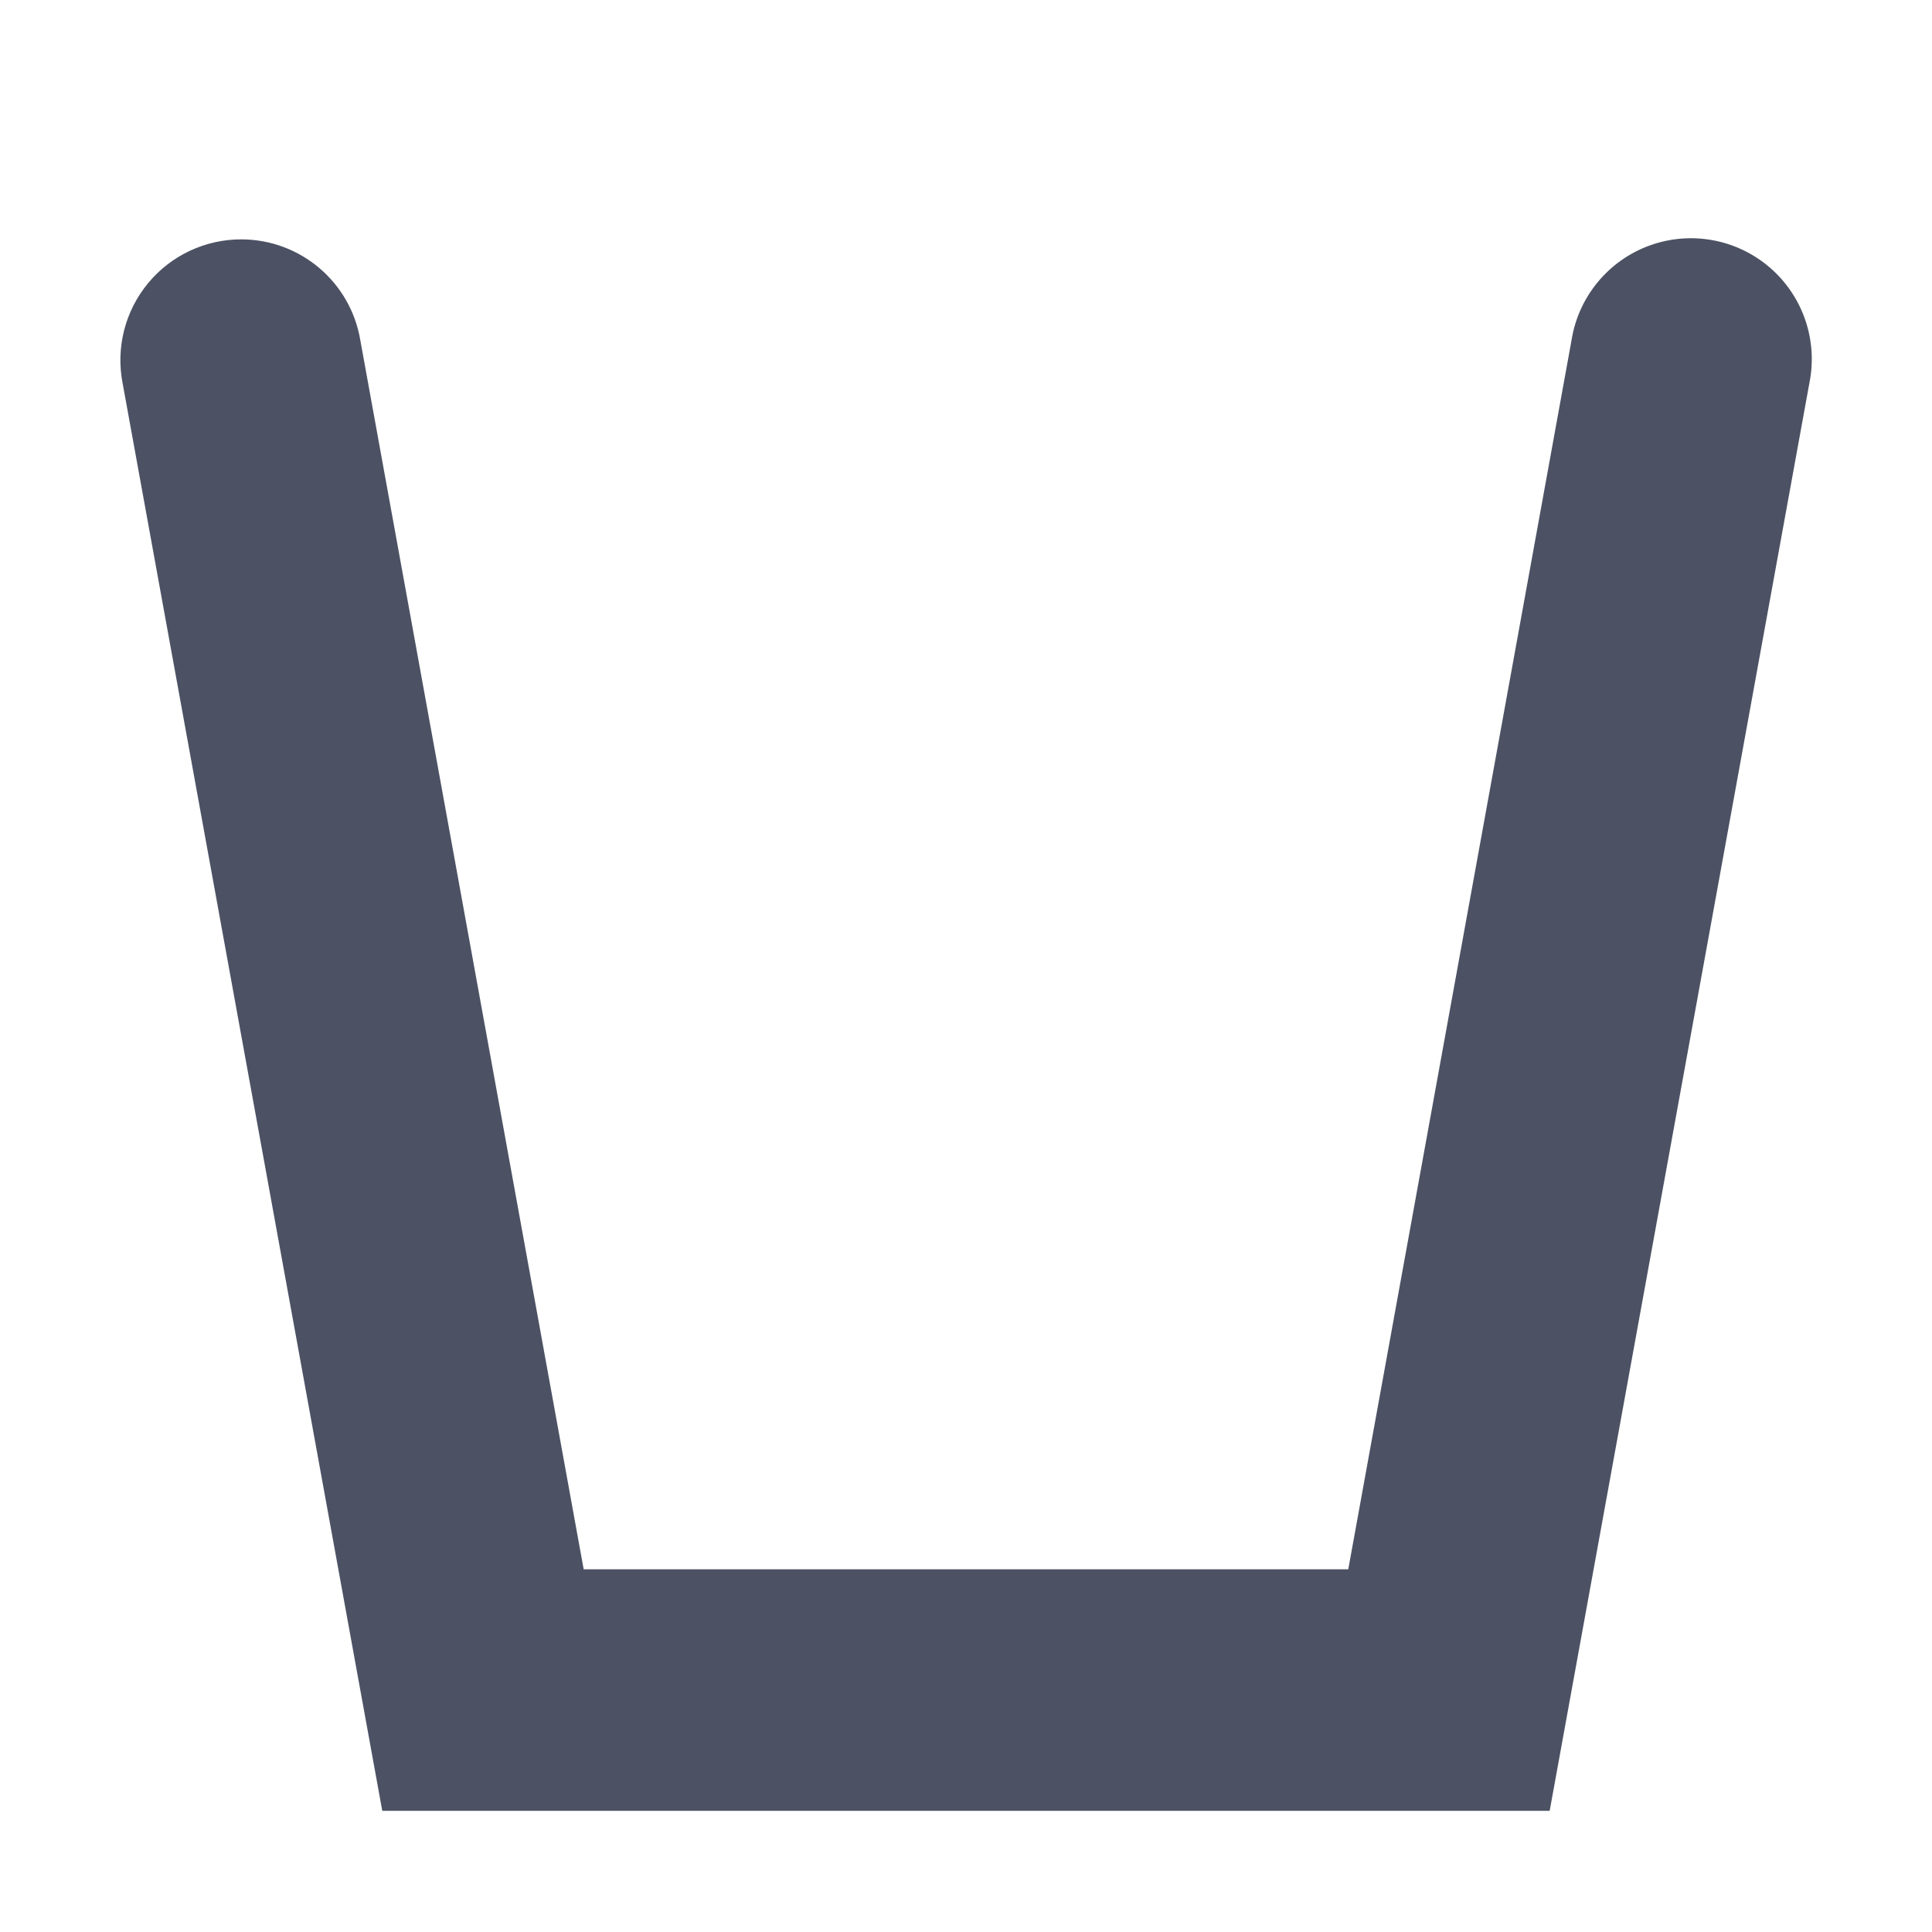
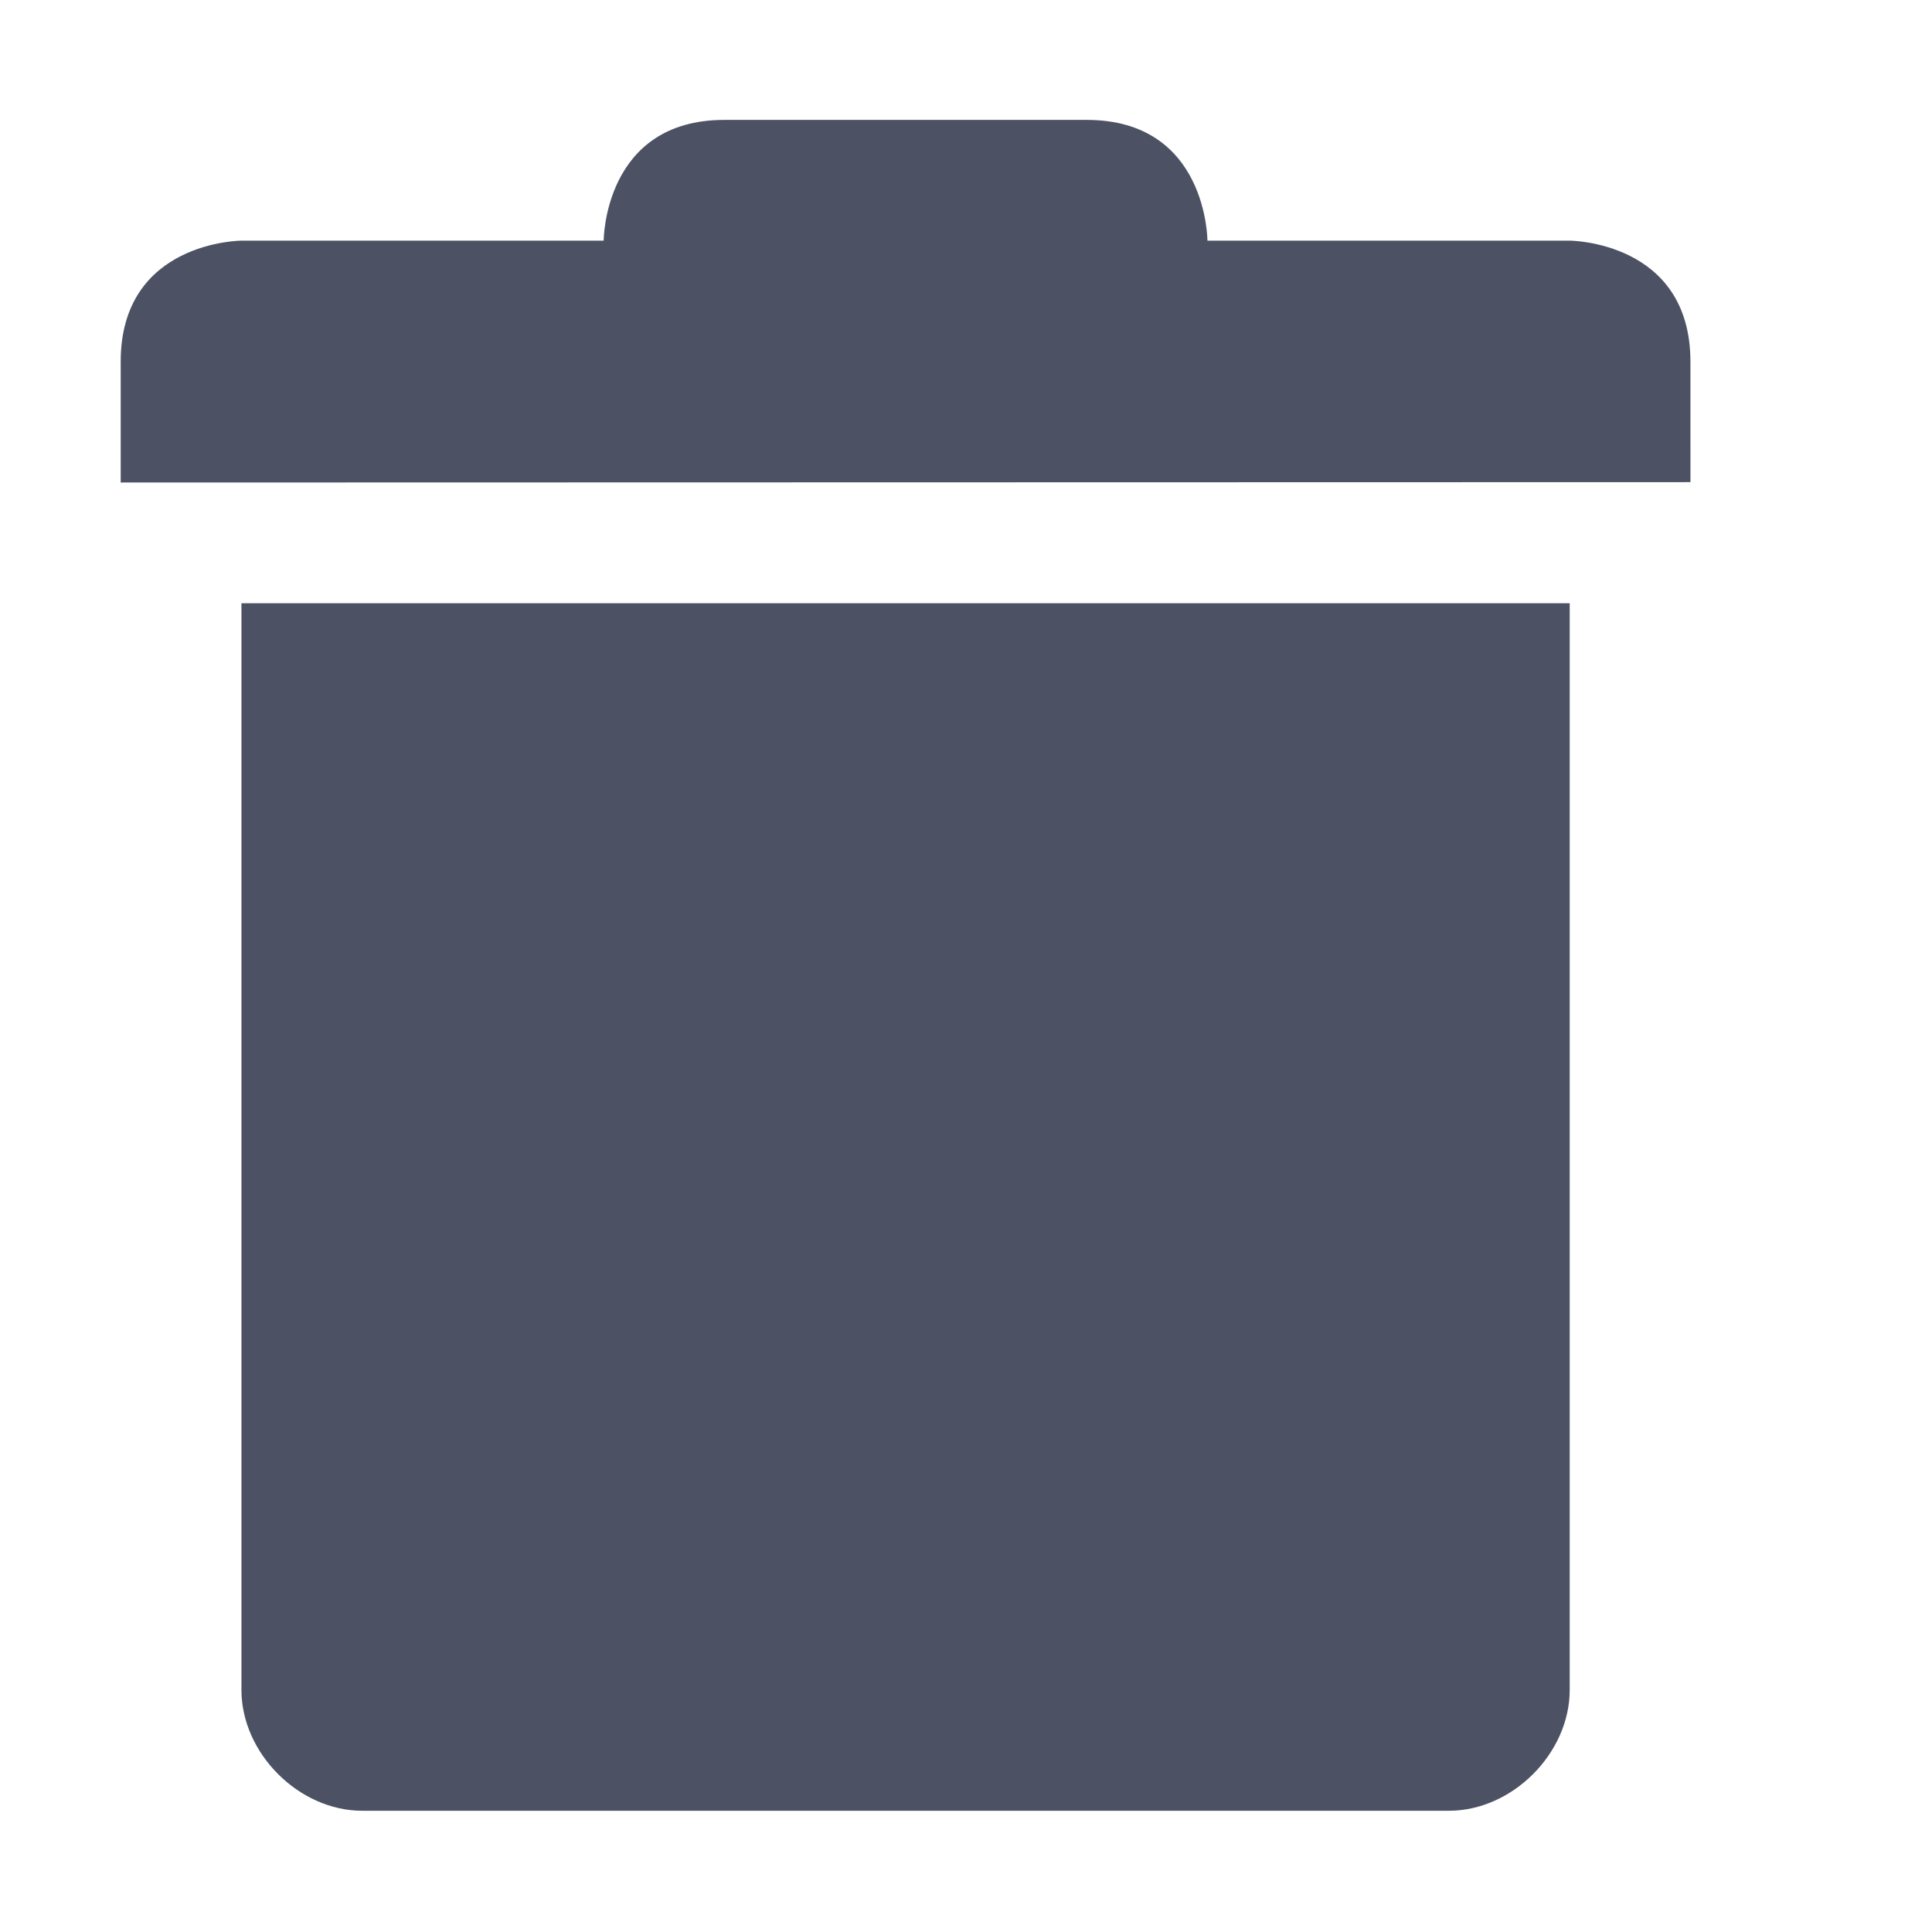
<svg xmlns="http://www.w3.org/2000/svg" xmlns:ns1="http://www.openswatchbook.org/uri/2009/osb" height="16" id="svg7384" style="enable-background:new" version="1.1" width="16">
  <defs id="defs7386">
    <linearGradient id="linearGradient6882" ns1:paint="solid">
      <stop id="stop6884" offset="0" style="stop-color:#555555;stop-opacity:1;" />
    </linearGradient>
    <linearGradient id="linearGradient5606" ns1:paint="solid">
      <stop id="stop5608" offset="0" style="stop-color:#000000;stop-opacity:1;" />
    </linearGradient>
    <filter id="filter7554" style="color-interpolation-filters:sRGB">
      <feBlend id="feBlend7556" in2="BackgroundImage" mode="darken" />
    </filter>
  </defs>
-   <g id="layer9" style="display:inline" transform="translate(-745.0004,654.9964)" />
-   <g id="layer10" style="display:inline;filter:url(#filter7554)" transform="translate(-745.0004,654.9964)" />
-   <g id="layer1" style="display:inline" transform="translate(-504.0002,37.99636)">
-     <path d="m 506.002,-36.014 a 1,1 0 0 0 -0.986,1.193 L 507.166,-23 H 512 h 4.834 l 2.15,-11.82 a 1.001,1.001 0 1 0 -1.969,-0.359 L 515.166,-25 H 512 508.834 l -1.85,-10.18 a 1,1 0 0 0 -0.982,-0.834 z" id="path3853" style="color:#000000;font-style:normal;font-variant:normal;font-weight:normal;font-stretch:normal;font-size:medium;line-height:normal;font-family:sans-serif;font-variant-ligatures:normal;font-variant-position:normal;font-variant-caps:normal;font-variant-numeric:normal;font-variant-alternates:normal;font-feature-settings:normal;text-indent:0;text-align:start;text-decoration:none;text-decoration-line:none;text-decoration-style:solid;text-decoration-color:#000000;letter-spacing:normal;word-spacing:normal;text-transform:none;writing-mode:lr-tb;direction:ltr;text-orientation:mixed;dominant-baseline:auto;baseline-shift:baseline;text-anchor:start;white-space:normal;shape-padding:0;clip-rule:nonzero;display:inline;overflow:visible;visibility:visible;opacity:1;isolation:auto;mix-blend-mode:normal;color-interpolation:sRGB;color-interpolation-filters:linearRGB;solid-color:#000000;solid-opacity:1;vector-effect:none;fill:#4c5263;fill-opacity:1;fill-rule:nonzero;stroke:none;stroke-width:2;stroke-linecap:round;stroke-linejoin:miter;stroke-miterlimit:4;stroke-dasharray:none;stroke-dashoffset:0;stroke-opacity:1;color-rendering:auto;image-rendering:auto;shape-rendering:auto;text-rendering:auto;enable-background:accumulate" />
+   <g id="layer9" style="display:inline" transform="translate(-485.0004,-85.00406)" />
+   <g id="layer10" style="display:inline;filter:url(#filter7554)" transform="translate(-485.0004,-85.00406)" />
+   <g id="layer1" style="display:inline" transform="translate(-244.0002,-702.0041)" />
+   <g id="layer14" style="display:inline" transform="translate(-485.0004,-85.00406)" />
+   <g id="layer15" style="display:inline" transform="translate(-485.0004,-85.00406)" />
+   <g id="g71291" style="display:inline" transform="translate(-485.0004,-85.00406)" />
+   <g id="layer2" style="display:inline" transform="translate(-244.0002,-552.0041)" />
+   <g id="layer3" transform="translate(-244.0002,-812.0041)" />
+   <g id="layer12" style="display:inline" transform="translate(-485.0004,-85.00406)">
+     <path d="m 487,90 v 9 c 5e-5,0.524 0.476,1 1,1 h 8 1 c 0.524,-5e-5 1,-0.476 1,-1 v -9 z" id="path5707" style="color:#000000;font-style:normal;font-variant:normal;font-weight:normal;font-stretch:normal;font-size:medium;line-height:normal;font-family:Sans;-inkscape-font-specification:Sans;text-indent:0;text-align:start;text-decoration:none;text-decoration-line:none;letter-spacing:normal;word-spacing:normal;text-transform:none;writing-mode:lr-tb;direction:ltr;baseline-shift:baseline;text-anchor:start;display:inline;overflow:visible;visibility:visible;fill:#4c5263;fill-opacity:1;stroke:none;stroke-width:2;marker:none;enable-background:accumulate" />
+     <path d="m 486,88 v 1 l 13,-0.003 -2e-4,-0.997 c 0,-1 -1,-1.003 -1,-1.003 h -3 c 0,0 0,-1 -1,-1 h -3 c -1,0 -1,1 -1,1 h -3 c 0,0 -1,0.003 -1,1.003 z" id="path5709" style="color:#000000;font-style:normal;font-variant:normal;font-weight:normal;font-stretch:normal;font-size:medium;line-height:normal;font-family:Sans;-inkscape-font-specification:Sans;text-indent:0;text-align:start;text-decoration:none;text-decoration-line:none;letter-spacing:normal;word-spacing:normal;text-transform:none;writing-mode:lr-tb;direction:ltr;baseline-shift:baseline;text-anchor:start;display:inline;overflow:visible;visibility:visible;fill:#4c5263;fill-opacity:1;stroke:none;stroke-width:2;marker:none;enable-background:accumulate" />
  </g>
-   <g id="layer14" style="display:inline" transform="translate(-745.0004,654.9964)" />
-   <g id="layer15" style="display:inline" transform="translate(-745.0004,654.9964)" />
-   <g id="g71291" style="display:inline" transform="translate(-745.0004,654.9964)" />
-   <g id="layer2" style="display:inline" transform="translate(-504.0002,187.9964)" />
-   <g id="layer3" transform="translate(-504.0002,-72.00364)" />
-   <g id="layer12" style="display:inline" transform="translate(-745.0004,654.9964)" />
</svg>
